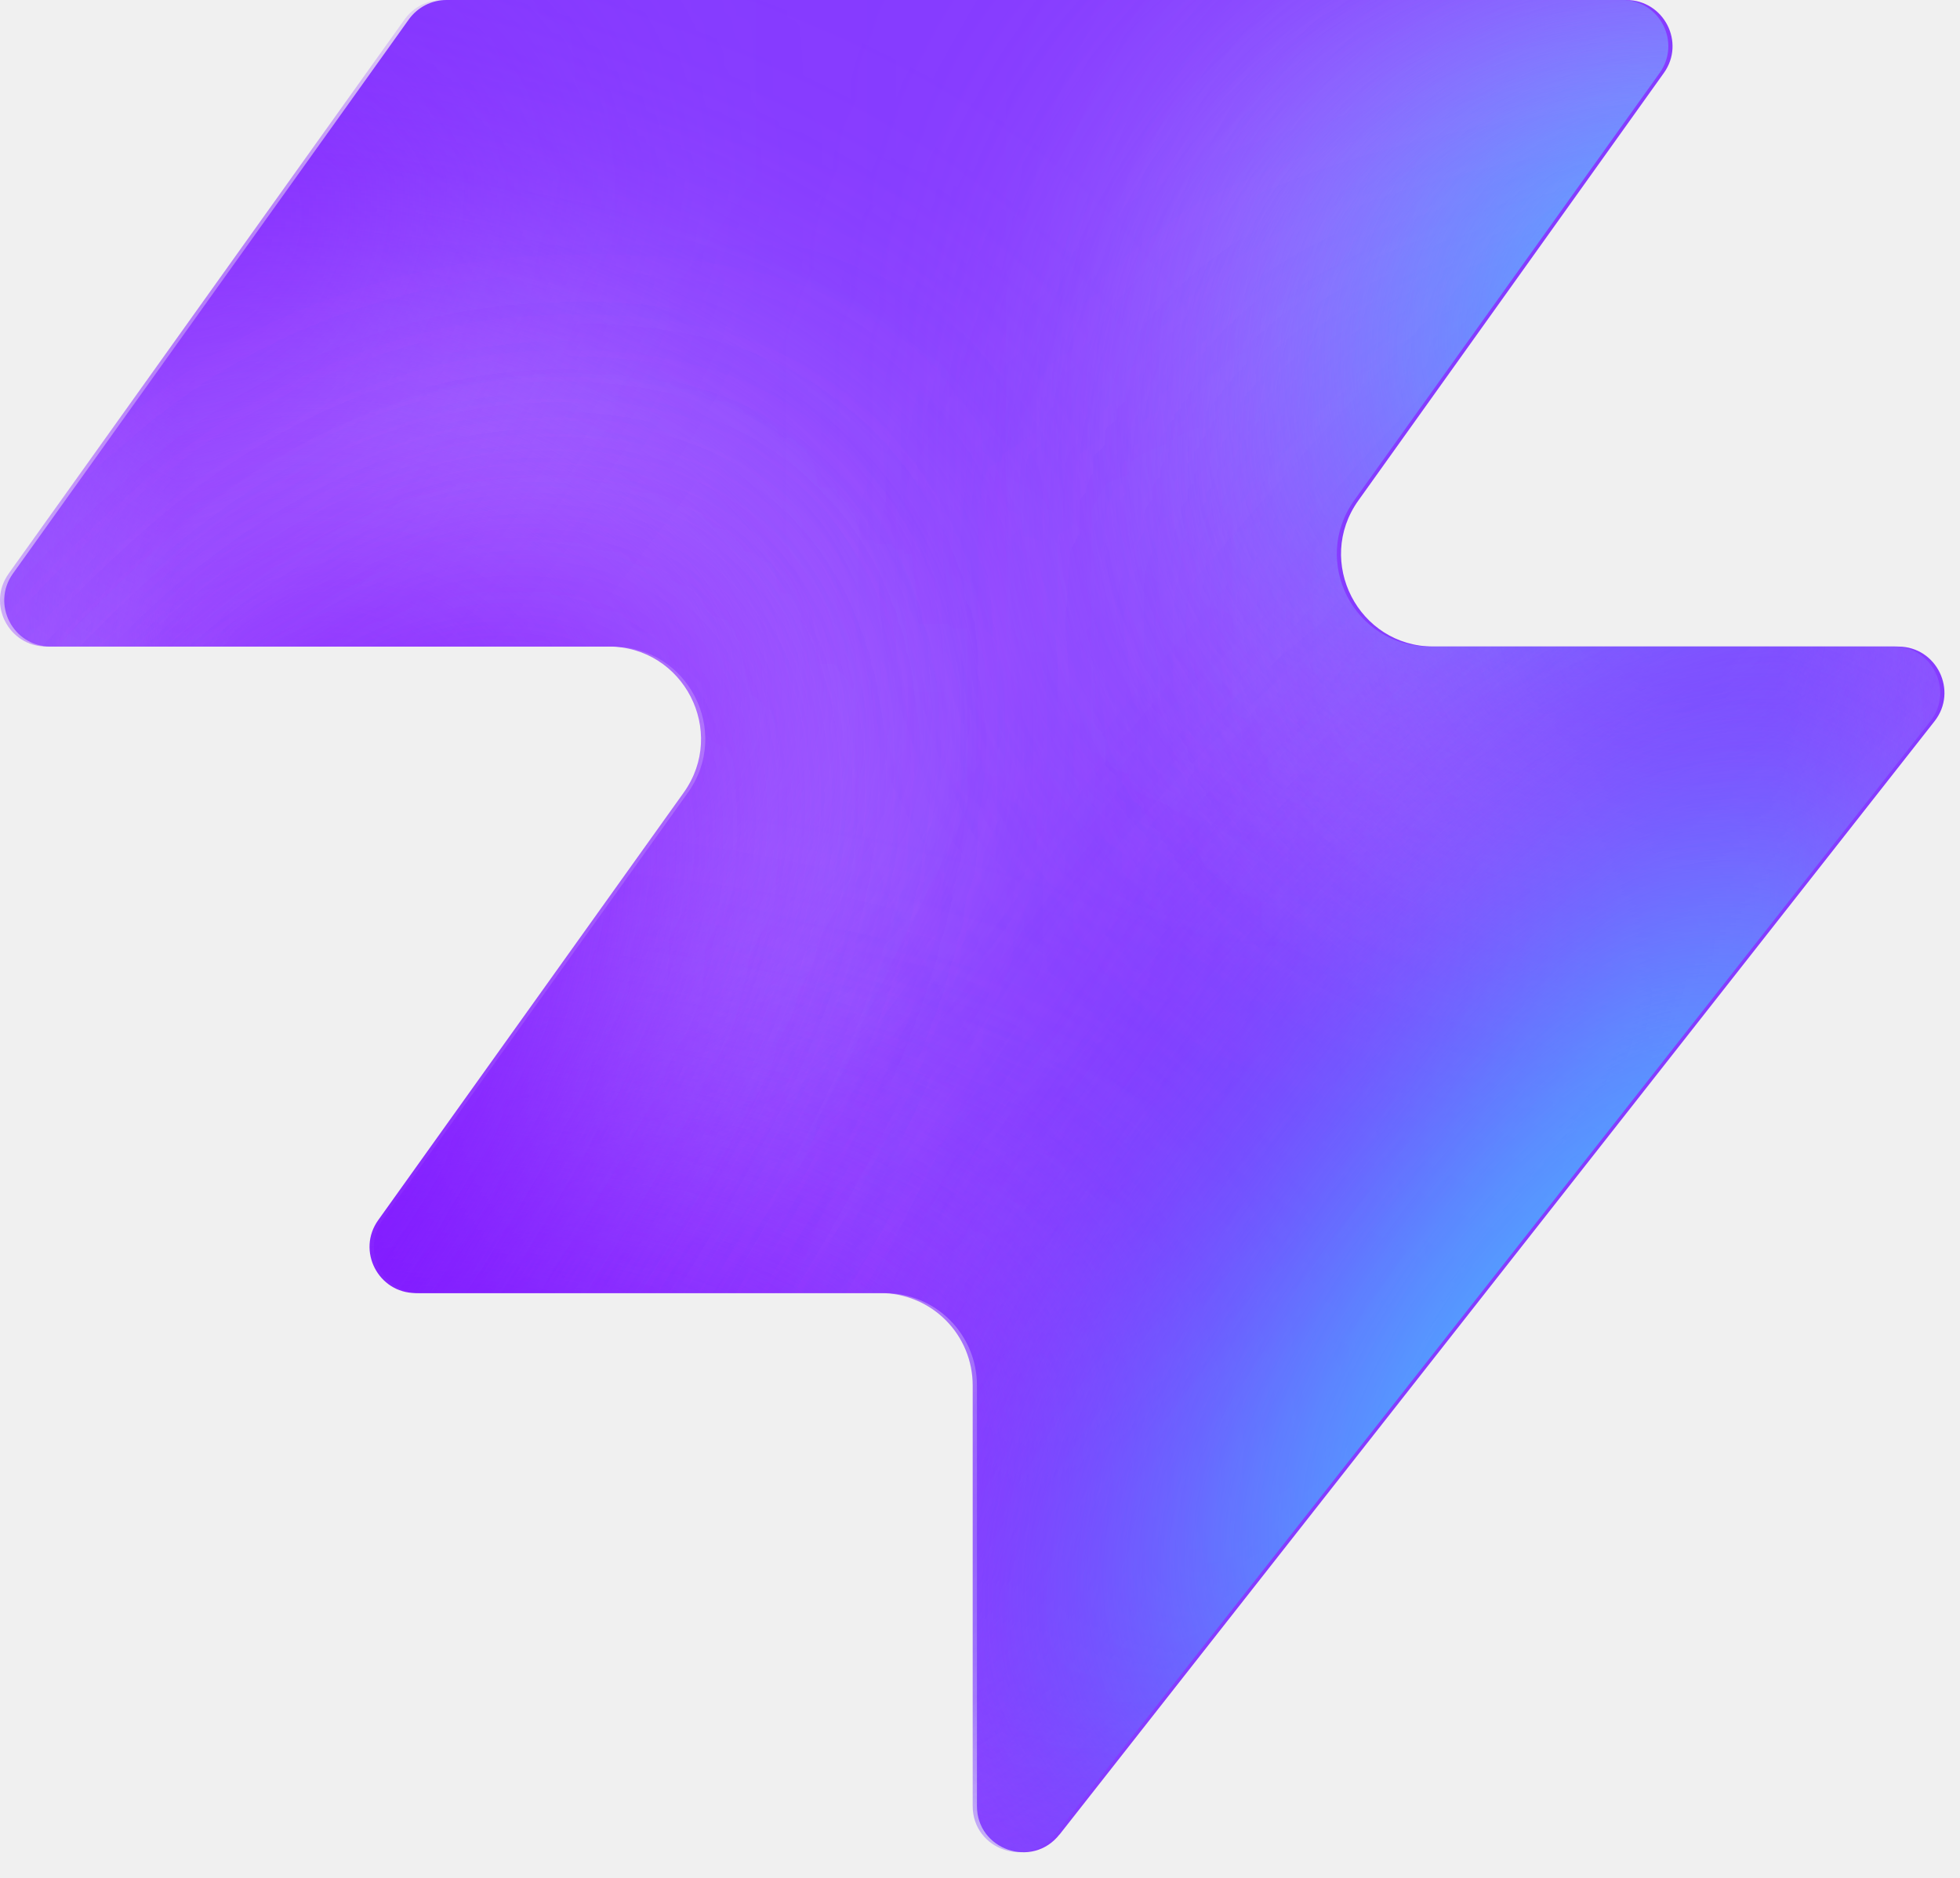
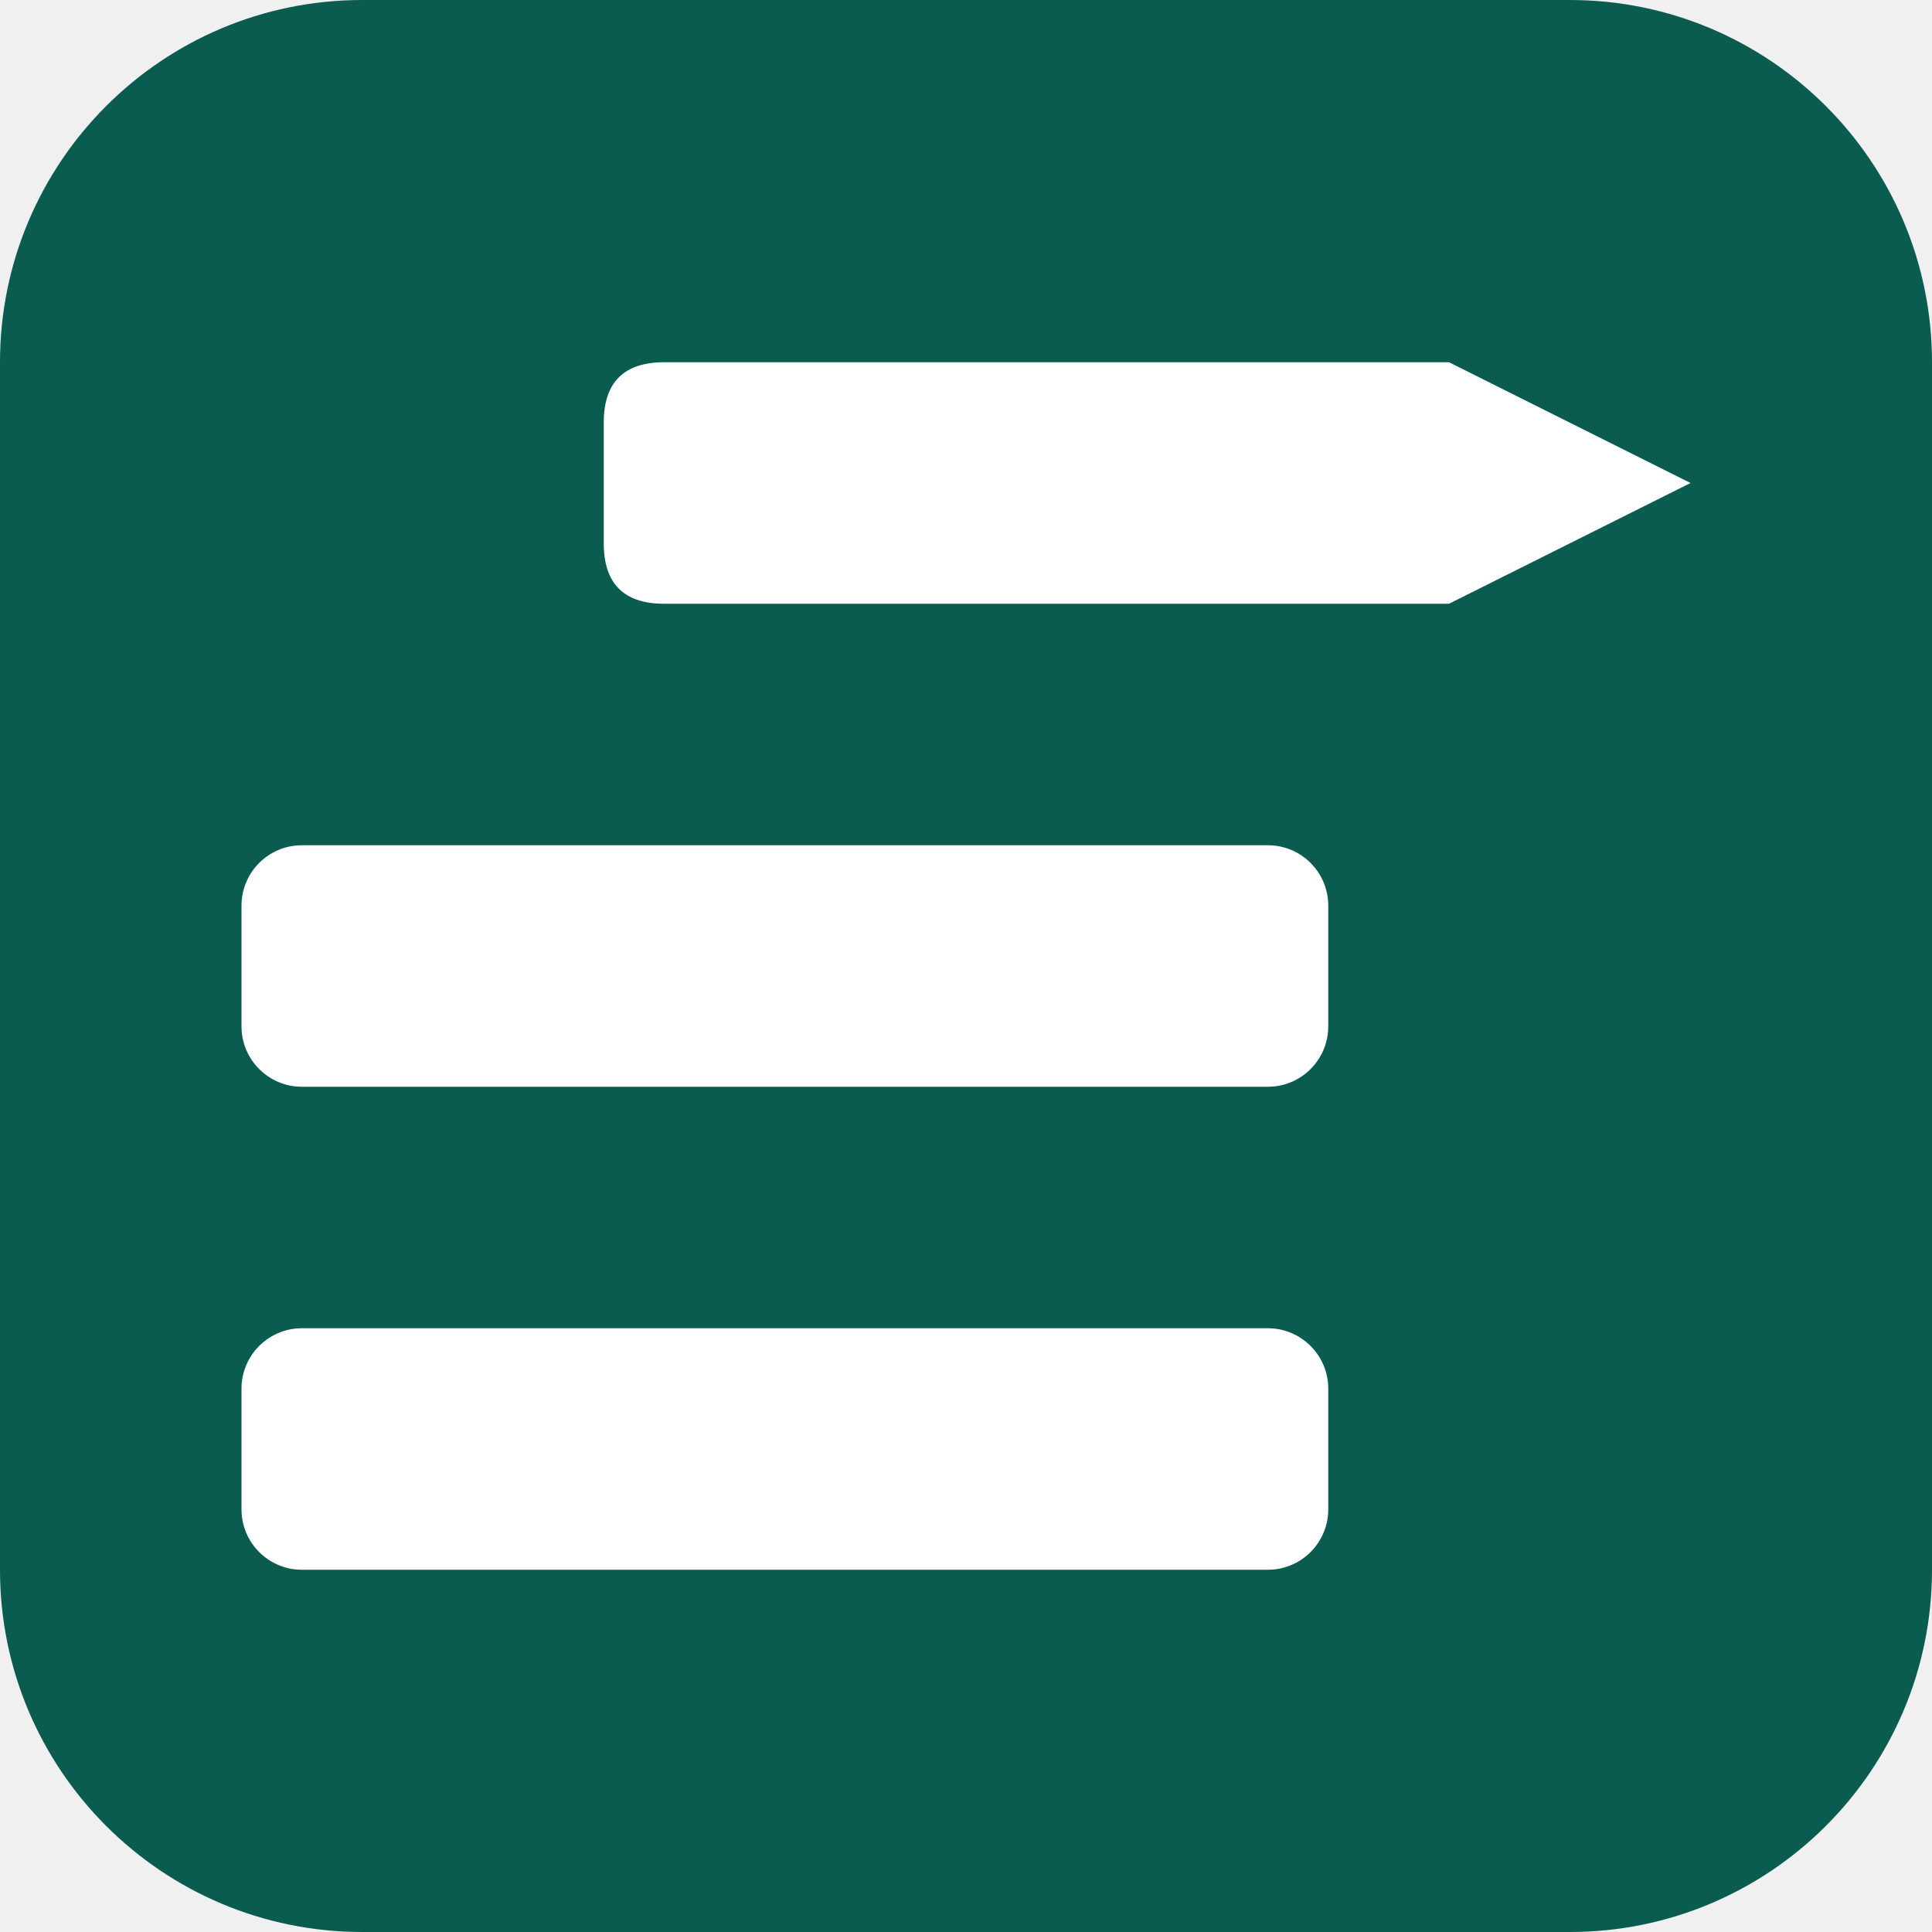
- <svg xmlns="http://www.w3.org/2000/svg" width="48" height="46" fill="none" viewBox="0 0 48 46">
-   <path fill="#863bff" d="M25.946 44.938c-.664.845-2.021.375-2.021-.698V33.937a2.26 2.26 0 0 0-2.262-2.262H10.287c-.92 0-1.456-1.04-.92-1.788l7.48-10.471c1.07-1.497 0-3.578-1.842-3.578H1.237c-.92 0-1.456-1.04-.92-1.788L10.013.474c.214-.297.556-.474.92-.474h28.894c.92 0 1.456 1.04.92 1.788l-7.48 10.471c-1.07 1.498 0 3.579 1.842 3.579h11.377c.943 0 1.473 1.088.89 1.83L25.947 44.94z" style="fill:#863bff;fill:color(display-p3 .525 .23 1);fill-opacity:1" />
-   <mask id="a" width="48" height="46" x="0" y="0" maskUnits="userSpaceOnUse" style="mask-type:alpha">
-     <path fill="#000" d="M25.842 44.938c-.664.844-2.021.375-2.021-.698V33.937a2.26 2.26 0 0 0-2.262-2.262H10.183c-.92 0-1.456-1.04-.92-1.788l7.48-10.471c1.07-1.498 0-3.579-1.842-3.579H1.133c-.92 0-1.456-1.04-.92-1.787L9.91.473c.214-.297.556-.474.92-.474h28.894c.92 0 1.456 1.04.92 1.788l-7.48 10.471c-1.07 1.498 0 3.578 1.842 3.578h11.377c.943 0 1.473 1.088.89 1.832L25.843 44.94z" style="fill:#000;fill-opacity:1" />
-   </mask>
-   <g mask="url(#a)">
-     <g filter="url(#b)">
-       <ellipse cx="5.508" cy="14.704" fill="#ede6ff" rx="5.508" ry="14.704" style="fill:#ede6ff;fill:color(display-p3 .927 .903 1);fill-opacity:1" transform="matrix(.00324 1 1 -.00324 -4.47 31.516)" />
-     </g>
-     <g filter="url(#c)">
-       <ellipse cx="10.399" cy="29.851" fill="#ede6ff" rx="10.399" ry="29.851" style="fill:#ede6ff;fill:color(display-p3 .927 .903 1);fill-opacity:1" transform="matrix(.00324 1 1 -.00324 -39.328 7.883)" />
-     </g>
-     <g filter="url(#d)">
-       <ellipse cx="5.508" cy="30.487" fill="#7e14ff" rx="5.508" ry="30.487" style="fill:#7e14ff;fill:color(display-p3 .492 .077 1);fill-opacity:1" transform="rotate(89.814 -25.913 -14.639)scale(1 -1)" />
-     </g>
-     <g filter="url(#e)">
-       <ellipse cx="5.508" cy="30.599" fill="#7e14ff" rx="5.508" ry="30.599" style="fill:#7e14ff;fill:color(display-p3 .492 .077 1);fill-opacity:1" transform="rotate(89.814 -32.644 -3.334)scale(1 -1)" />
-     </g>
-     <g filter="url(#f)">
-       <ellipse cx="5.508" cy="30.599" fill="#7e14ff" rx="5.508" ry="30.599" style="fill:#7e14ff;fill:color(display-p3 .492 .077 1);fill-opacity:1" transform="matrix(.00324 1 1 -.00324 -34.34 30.47)" />
-     </g>
-     <g filter="url(#g)">
-       <ellipse cx="14.072" cy="22.078" fill="#ede6ff" rx="14.072" ry="22.078" style="fill:#ede6ff;fill:color(display-p3 .927 .903 1);fill-opacity:1" transform="rotate(93.35 24.506 48.493)scale(-1 1)" />
-     </g>
-     <g filter="url(#h)">
-       <ellipse cx="3.47" cy="21.501" fill="#7e14ff" rx="3.47" ry="21.501" style="fill:#7e14ff;fill:color(display-p3 .492 .077 1);fill-opacity:1" transform="rotate(89.009 28.708 47.59)scale(-1 1)" />
-     </g>
-     <g filter="url(#i)">
-       <ellipse cx="3.47" cy="21.501" fill="#7e14ff" rx="3.47" ry="21.501" style="fill:#7e14ff;fill:color(display-p3 .492 .077 1);fill-opacity:1" transform="rotate(89.009 28.708 47.59)scale(-1 1)" />
-     </g>
-     <g filter="url(#j)">
-       <ellipse cx=".387" cy="8.972" fill="#7e14ff" rx="4.407" ry="29.108" style="fill:#7e14ff;fill:color(display-p3 .492 .077 1);fill-opacity:1" transform="rotate(39.51 .387 8.972)" />
-     </g>
-     <g filter="url(#k)">
-       <ellipse cx="47.523" cy="-6.092" fill="#7e14ff" rx="4.407" ry="29.108" style="fill:#7e14ff;fill:color(display-p3 .492 .077 1);fill-opacity:1" transform="rotate(37.892 47.523 -6.092)" />
-     </g>
-     <g filter="url(#l)">
-       <ellipse cx="41.412" cy="6.333" fill="#47bfff" rx="5.971" ry="9.665" style="fill:#47bfff;fill:color(display-p3 .28 .748 1);fill-opacity:1" transform="rotate(37.892 41.412 6.333)" />
-     </g>
-     <g filter="url(#m)">
-       <ellipse cx="-1.879" cy="38.332" fill="#7e14ff" rx="4.407" ry="29.108" style="fill:#7e14ff;fill:color(display-p3 .492 .077 1);fill-opacity:1" transform="rotate(37.892 -1.88 38.332)" />
-     </g>
-     <g filter="url(#n)">
-       <ellipse cx="-1.879" cy="38.332" fill="#7e14ff" rx="4.407" ry="29.108" style="fill:#7e14ff;fill:color(display-p3 .492 .077 1);fill-opacity:1" transform="rotate(37.892 -1.88 38.332)" />
-     </g>
-     <g filter="url(#o)">
-       <ellipse cx="35.651" cy="29.907" fill="#7e14ff" rx="4.407" ry="29.108" style="fill:#7e14ff;fill:color(display-p3 .492 .077 1);fill-opacity:1" transform="rotate(37.892 35.651 29.907)" />
-     </g>
-     <g filter="url(#p)">
-       <ellipse cx="38.418" cy="32.4" fill="#47bfff" rx="5.971" ry="15.297" style="fill:#47bfff;fill:color(display-p3 .28 .748 1);fill-opacity:1" transform="rotate(37.892 38.418 32.4)" />
-     </g>
+ <svg xmlns="http://www.w3.org/2000/svg" viewBox="0 0 32 32">
+   <rect width="32" height="32" rx="6" fill="#0a5c50" />
+   <g fill="#fff">
+     <path d="M11 6H24L28 8L24 10H11Q10 10 10 9V7Q10 6 11 6Z" />
+     <rect x="4" y="14" width="18" height="4" rx="1" />
+     <rect x="4" y="22" width="18" height="4" rx="1" />
  </g>
-   <defs>
-     <filter id="b" width="60.045" height="41.654" x="-19.77" y="16.149" color-interpolation-filters="sRGB" filterUnits="userSpaceOnUse">
-       <feFlood flood-opacity="0" result="BackgroundImageFix" />
-       <feBlend in="SourceGraphic" in2="BackgroundImageFix" result="shape" />
-       <feGaussianBlur result="effect1_foregroundBlur_2002_17158" stdDeviation="7.659" />
-     </filter>
-     <filter id="c" width="90.34" height="51.437" x="-54.613" y="-7.533" color-interpolation-filters="sRGB" filterUnits="userSpaceOnUse">
-       <feFlood flood-opacity="0" result="BackgroundImageFix" />
-       <feBlend in="SourceGraphic" in2="BackgroundImageFix" result="shape" />
-       <feGaussianBlur result="effect1_foregroundBlur_2002_17158" stdDeviation="7.659" />
-     </filter>
-     <filter id="d" width="79.355" height="29.4" x="-49.64" y="2.03" color-interpolation-filters="sRGB" filterUnits="userSpaceOnUse">
-       <feFlood flood-opacity="0" result="BackgroundImageFix" />
-       <feBlend in="SourceGraphic" in2="BackgroundImageFix" result="shape" />
-       <feGaussianBlur result="effect1_foregroundBlur_2002_17158" stdDeviation="4.596" />
-     </filter>
-     <filter id="e" width="79.579" height="29.4" x="-45.045" y="20.029" color-interpolation-filters="sRGB" filterUnits="userSpaceOnUse">
-       <feFlood flood-opacity="0" result="BackgroundImageFix" />
-       <feBlend in="SourceGraphic" in2="BackgroundImageFix" result="shape" />
-       <feGaussianBlur result="effect1_foregroundBlur_2002_17158" stdDeviation="4.596" />
-     </filter>
-     <filter id="f" width="79.579" height="29.4" x="-43.513" y="21.178" color-interpolation-filters="sRGB" filterUnits="userSpaceOnUse">
-       <feFlood flood-opacity="0" result="BackgroundImageFix" />
-       <feBlend in="SourceGraphic" in2="BackgroundImageFix" result="shape" />
-       <feGaussianBlur result="effect1_foregroundBlur_2002_17158" stdDeviation="4.596" />
-     </filter>
-     <filter id="g" width="74.749" height="58.852" x="15.756" y="-17.901" color-interpolation-filters="sRGB" filterUnits="userSpaceOnUse">
-       <feFlood flood-opacity="0" result="BackgroundImageFix" />
-       <feBlend in="SourceGraphic" in2="BackgroundImageFix" result="shape" />
-       <feGaussianBlur result="effect1_foregroundBlur_2002_17158" stdDeviation="7.659" />
-     </filter>
-     <filter id="h" width="61.377" height="25.362" x="23.548" y="2.284" color-interpolation-filters="sRGB" filterUnits="userSpaceOnUse">
-       <feFlood flood-opacity="0" result="BackgroundImageFix" />
-       <feBlend in="SourceGraphic" in2="BackgroundImageFix" result="shape" />
-       <feGaussianBlur result="effect1_foregroundBlur_2002_17158" stdDeviation="4.596" />
-     </filter>
-     <filter id="i" width="61.377" height="25.362" x="23.548" y="2.284" color-interpolation-filters="sRGB" filterUnits="userSpaceOnUse">
-       <feFlood flood-opacity="0" result="BackgroundImageFix" />
-       <feBlend in="SourceGraphic" in2="BackgroundImageFix" result="shape" />
-       <feGaussianBlur result="effect1_foregroundBlur_2002_17158" stdDeviation="4.596" />
-     </filter>
-     <filter id="j" width="56.045" height="63.649" x="-27.636" y="-22.853" color-interpolation-filters="sRGB" filterUnits="userSpaceOnUse">
-       <feFlood flood-opacity="0" result="BackgroundImageFix" />
-       <feBlend in="SourceGraphic" in2="BackgroundImageFix" result="shape" />
-       <feGaussianBlur result="effect1_foregroundBlur_2002_17158" stdDeviation="4.596" />
-     </filter>
-     <filter id="k" width="54.814" height="64.646" x="20.116" y="-38.415" color-interpolation-filters="sRGB" filterUnits="userSpaceOnUse">
-       <feFlood flood-opacity="0" result="BackgroundImageFix" />
-       <feBlend in="SourceGraphic" in2="BackgroundImageFix" result="shape" />
-       <feGaussianBlur result="effect1_foregroundBlur_2002_17158" stdDeviation="4.596" />
-     </filter>
-     <filter id="l" width="33.541" height="35.313" x="24.641" y="-11.323" color-interpolation-filters="sRGB" filterUnits="userSpaceOnUse">
-       <feFlood flood-opacity="0" result="BackgroundImageFix" />
-       <feBlend in="SourceGraphic" in2="BackgroundImageFix" result="shape" />
-       <feGaussianBlur result="effect1_foregroundBlur_2002_17158" stdDeviation="4.596" />
-     </filter>
-     <filter id="m" width="54.814" height="64.646" x="-29.286" y="6.009" color-interpolation-filters="sRGB" filterUnits="userSpaceOnUse">
-       <feFlood flood-opacity="0" result="BackgroundImageFix" />
-       <feBlend in="SourceGraphic" in2="BackgroundImageFix" result="shape" />
-       <feGaussianBlur result="effect1_foregroundBlur_2002_17158" stdDeviation="4.596" />
-     </filter>
-     <filter id="n" width="54.814" height="64.646" x="-29.286" y="6.009" color-interpolation-filters="sRGB" filterUnits="userSpaceOnUse">
-       <feFlood flood-opacity="0" result="BackgroundImageFix" />
-       <feBlend in="SourceGraphic" in2="BackgroundImageFix" result="shape" />
-       <feGaussianBlur result="effect1_foregroundBlur_2002_17158" stdDeviation="4.596" />
-     </filter>
-     <filter id="o" width="54.814" height="64.646" x="8.244" y="-2.416" color-interpolation-filters="sRGB" filterUnits="userSpaceOnUse">
-       <feFlood flood-opacity="0" result="BackgroundImageFix" />
-       <feBlend in="SourceGraphic" in2="BackgroundImageFix" result="shape" />
-       <feGaussianBlur result="effect1_foregroundBlur_2002_17158" stdDeviation="4.596" />
-     </filter>
-     <filter id="p" width="39.409" height="43.623" x="18.713" y="10.588" color-interpolation-filters="sRGB" filterUnits="userSpaceOnUse">
-       <feFlood flood-opacity="0" result="BackgroundImageFix" />
-       <feBlend in="SourceGraphic" in2="BackgroundImageFix" result="shape" />
-       <feGaussianBlur result="effect1_foregroundBlur_2002_17158" stdDeviation="4.596" />
-     </filter>
-   </defs>
</svg>
